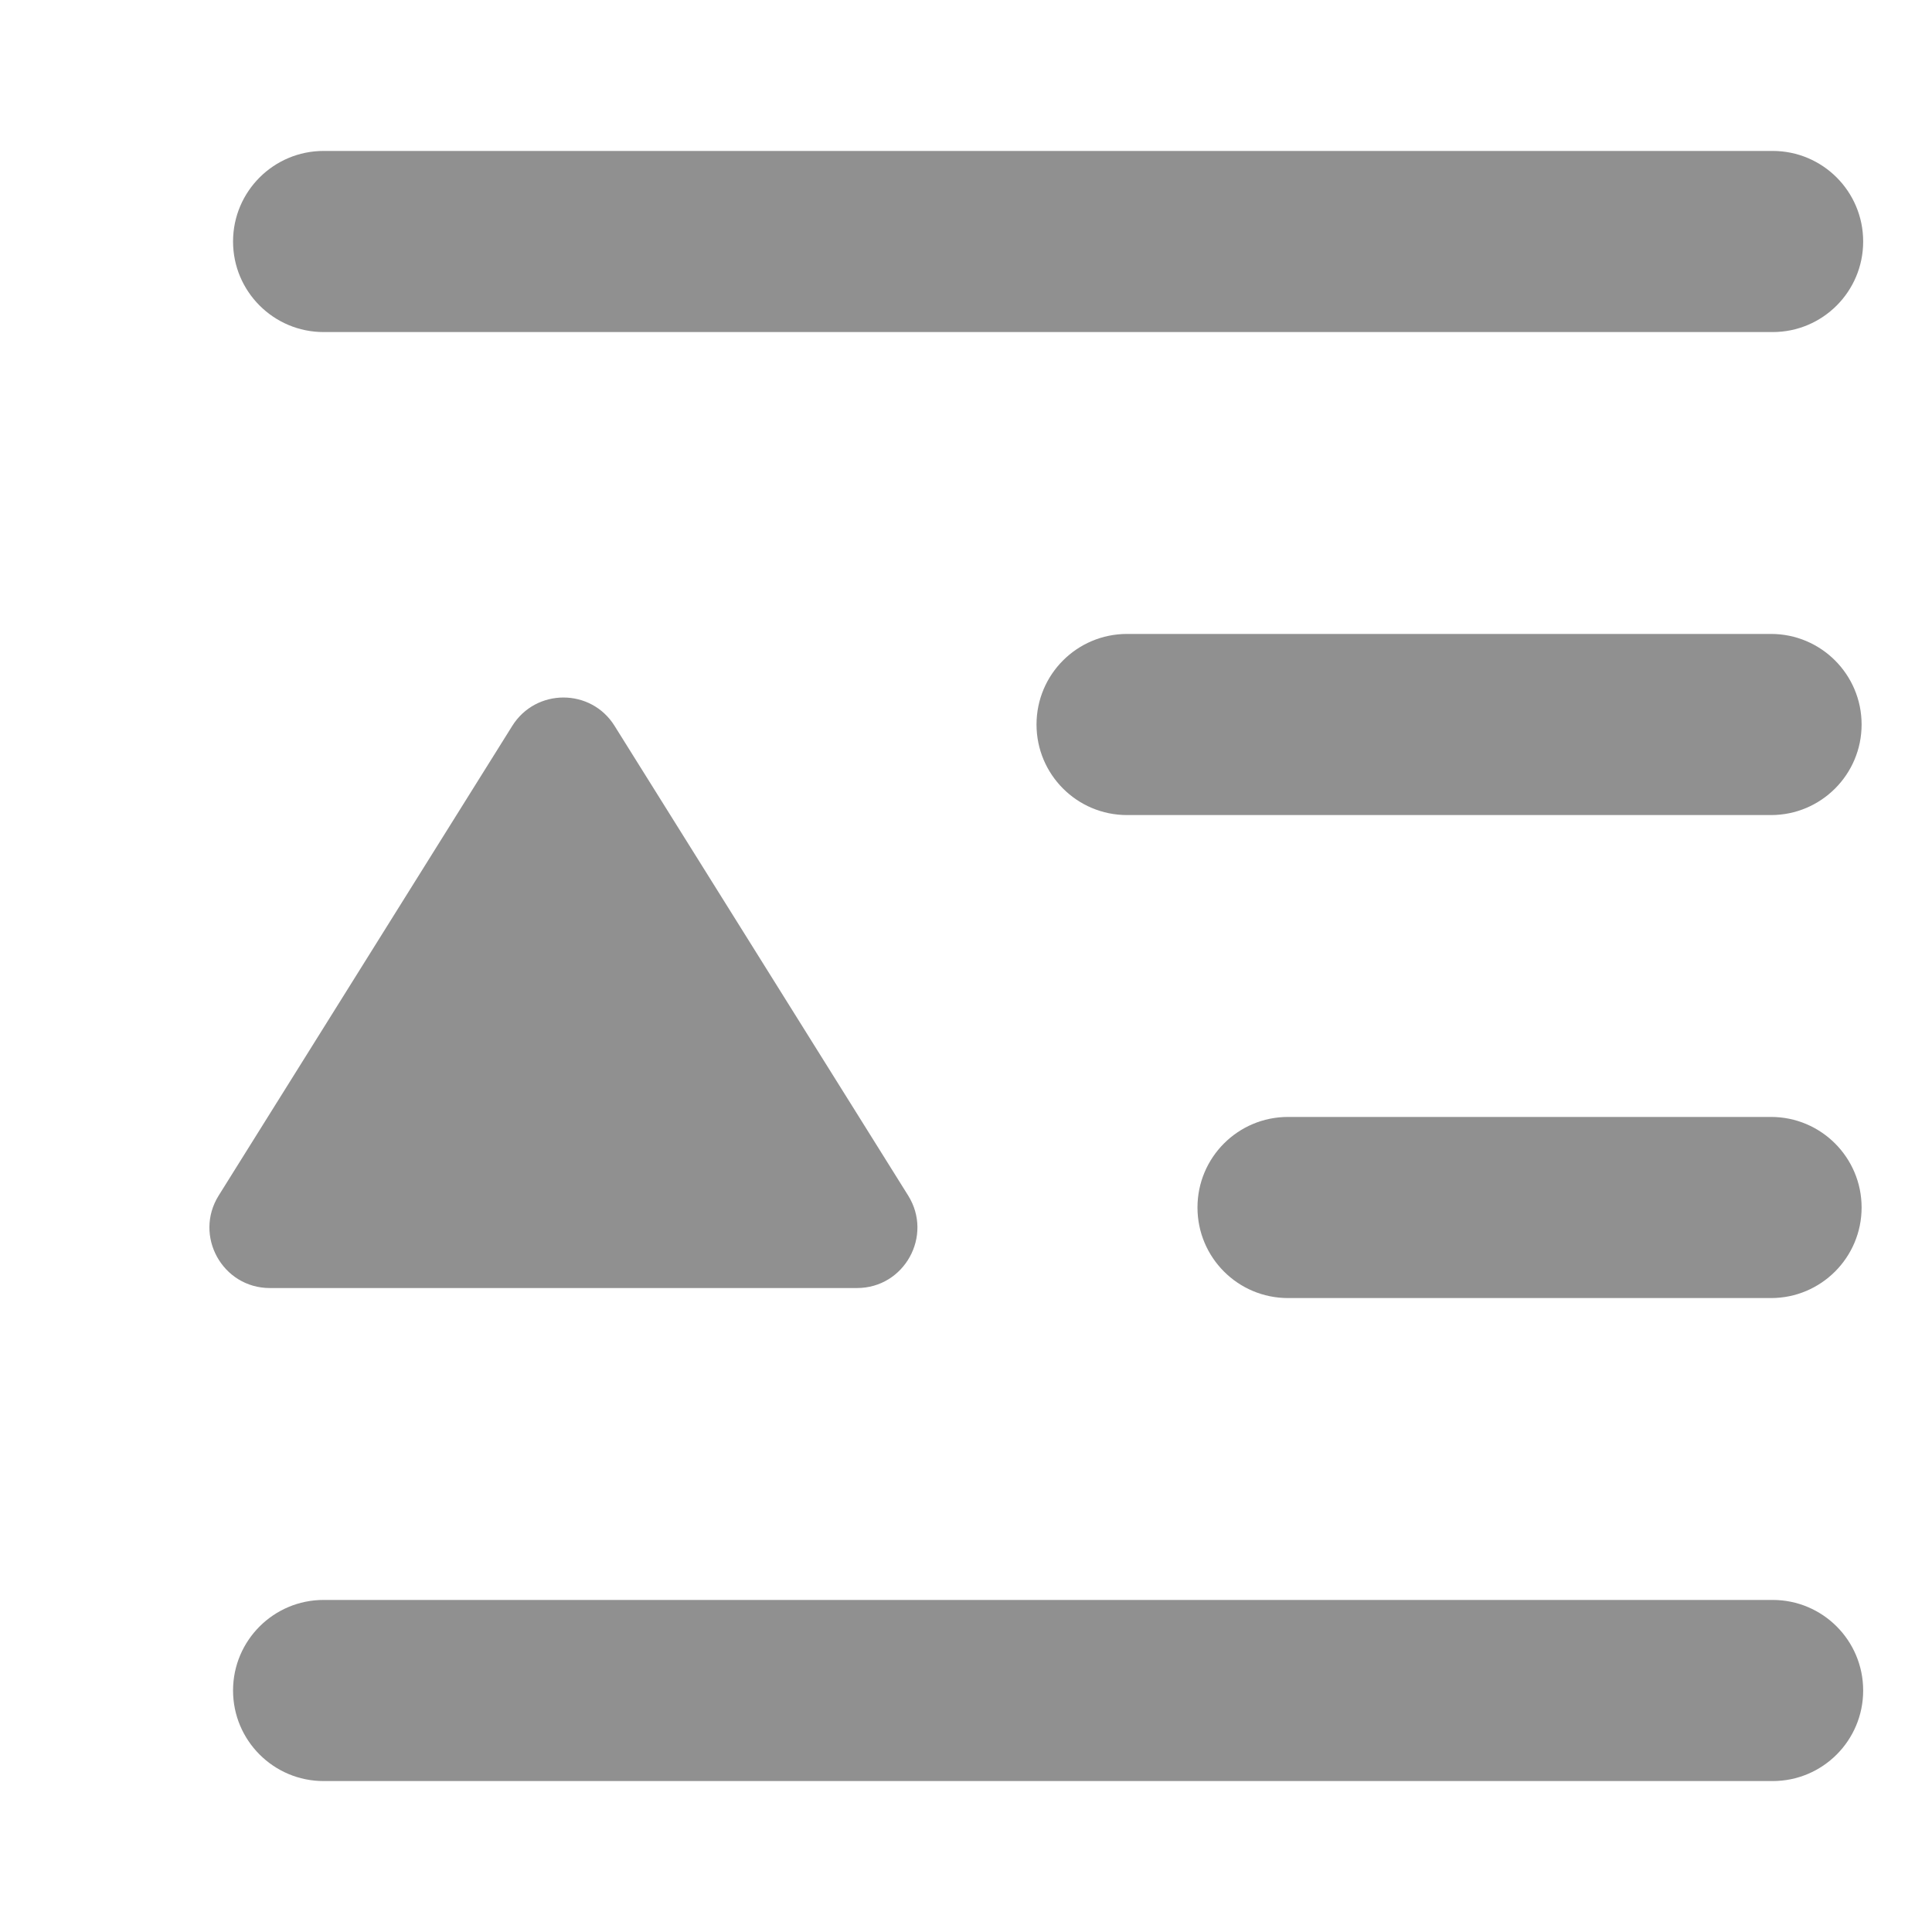
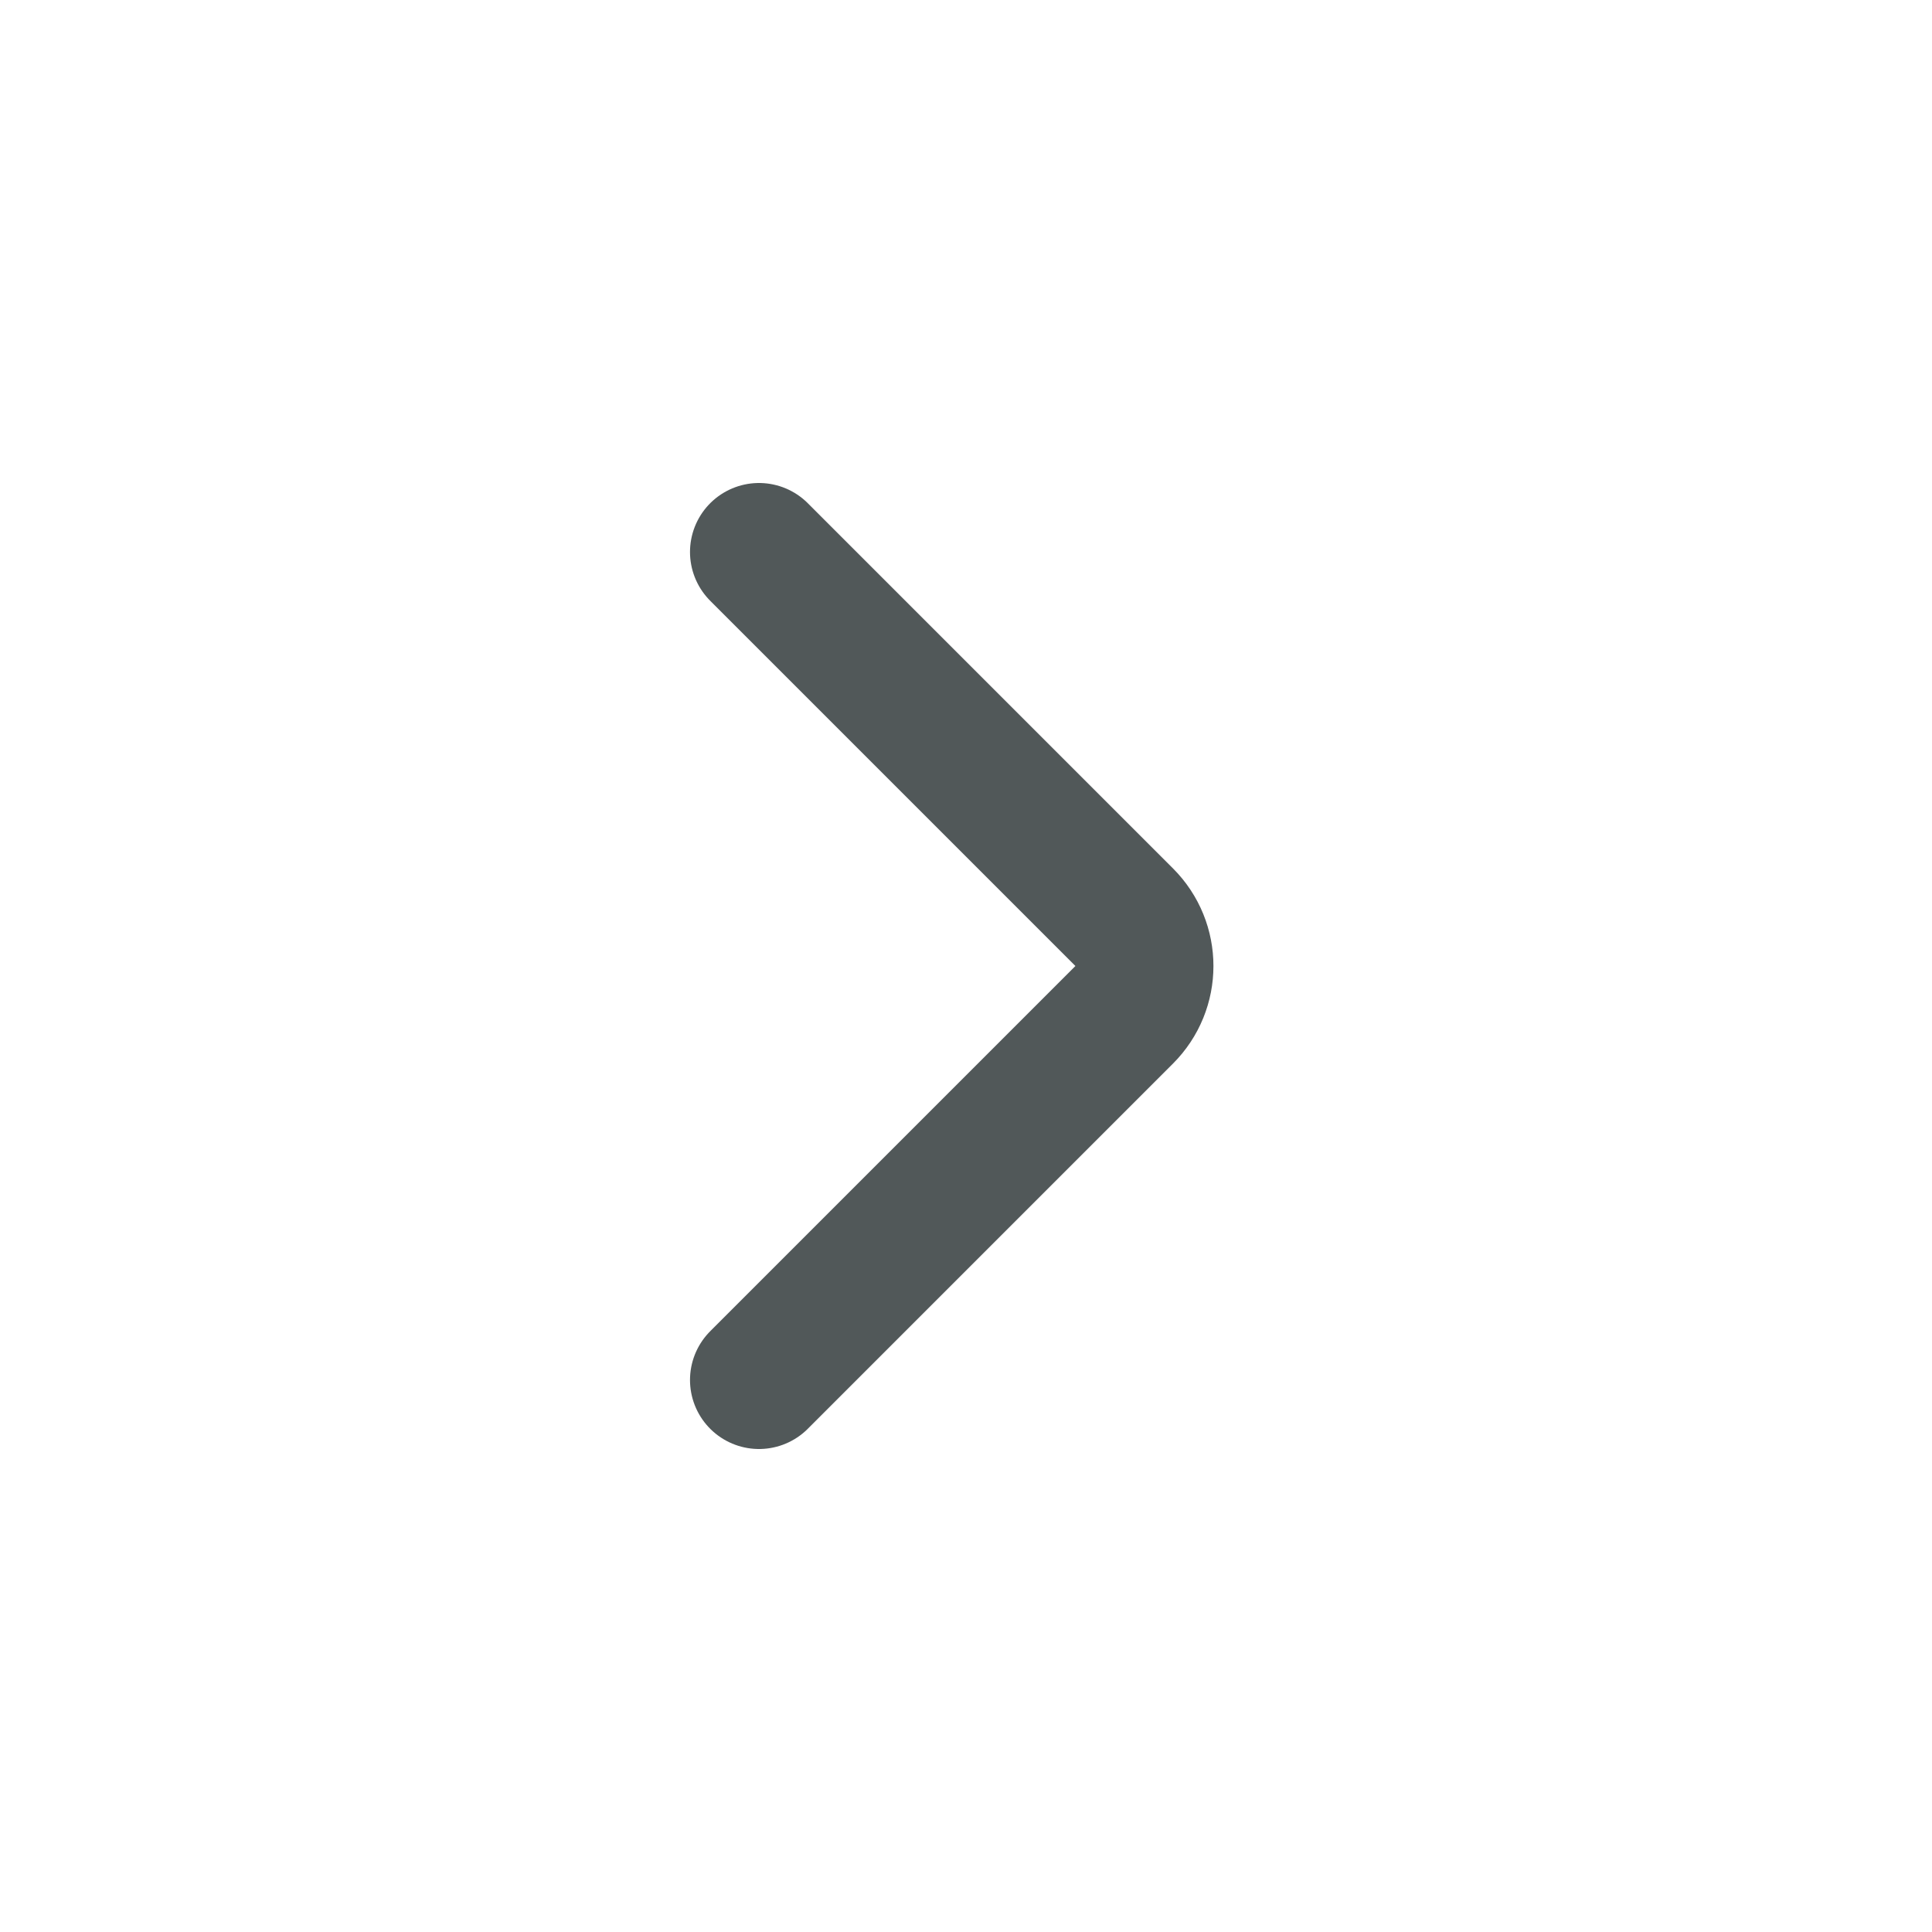
- <svg xmlns="http://www.w3.org/2000/svg" width="16" height="16" viewBox="0 0 16 16" fill="none">
-   <path d="M14.68 13.25C15.095 13.25 15.43 13.586 15.43 14C15.43 14.414 15.095 14.75 14.68 14.75H2.68C2.266 14.75 1.93 14.414 1.93 14C1.93 13.586 2.266 13.25 2.68 13.25H14.68ZM14.667 9.25C15.081 9.25 15.417 9.586 15.417 10C15.417 10.414 15.081 10.75 14.667 10.75H10.667C10.252 10.75 9.917 10.414 9.917 10C9.917 9.586 10.252 9.25 10.667 9.25H14.667ZM4.242 6.012C4.438 5.698 4.895 5.698 5.09 6.012L7.521 9.901C7.729 10.234 7.49 10.667 7.097 10.667H2.235C1.842 10.667 1.603 10.234 1.811 9.901L4.242 6.012ZM14.667 5.25C15.081 5.25 15.417 5.586 15.417 6C15.417 6.414 15.081 6.75 14.667 6.75H9.334C8.919 6.75 8.584 6.414 8.584 6C8.584 5.586 8.919 5.25 9.334 5.25H14.667ZM14.68 1.25C15.095 1.25 15.43 1.586 15.43 2C15.43 2.414 15.095 2.75 14.68 2.75H2.68C2.266 2.75 1.93 2.414 1.93 2C1.93 1.586 2.266 1.25 2.68 1.25H14.68Z" fill="#909090" />
+ <svg xmlns="http://www.w3.org/2000/svg" width="14" height="14" viewBox="0 0 14 14" fill="none">
+   <path opacity="0.8" d="M5.5 10L8.146 7.354C8.342 7.158 8.342 6.842 8.146 6.646L5.5 4" stroke="#262E30" stroke-linecap="round" />
</svg>
